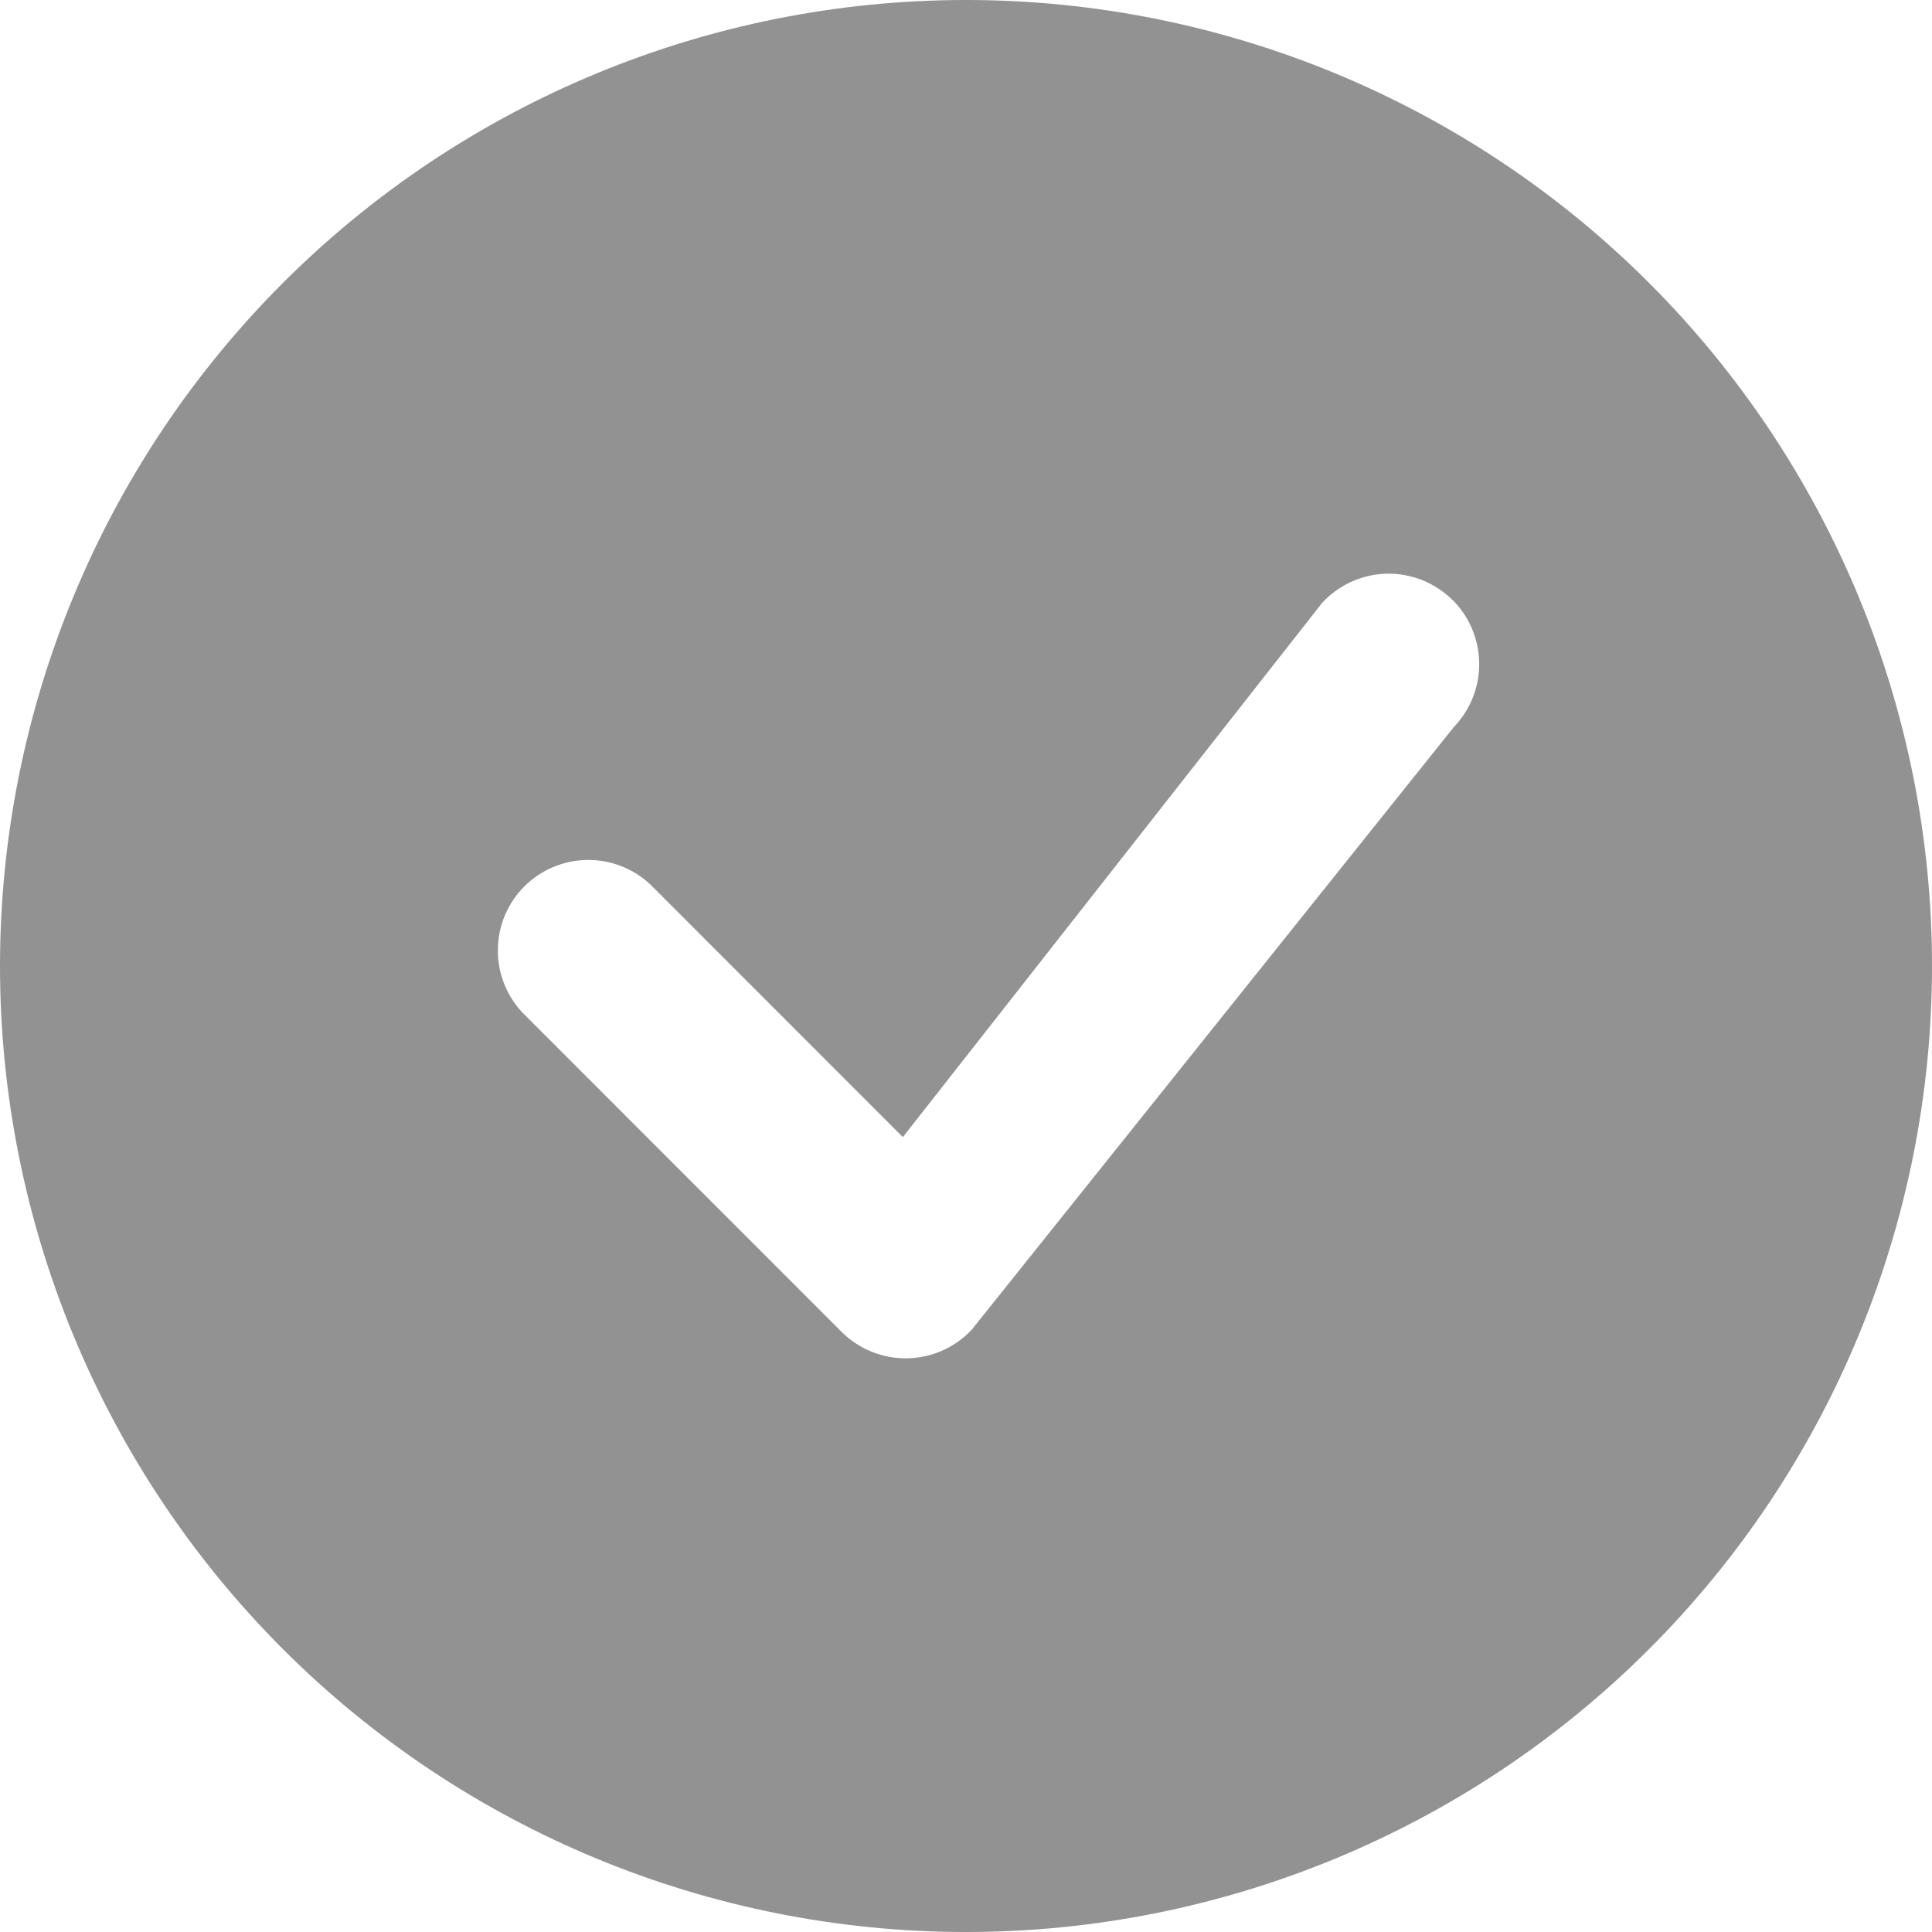
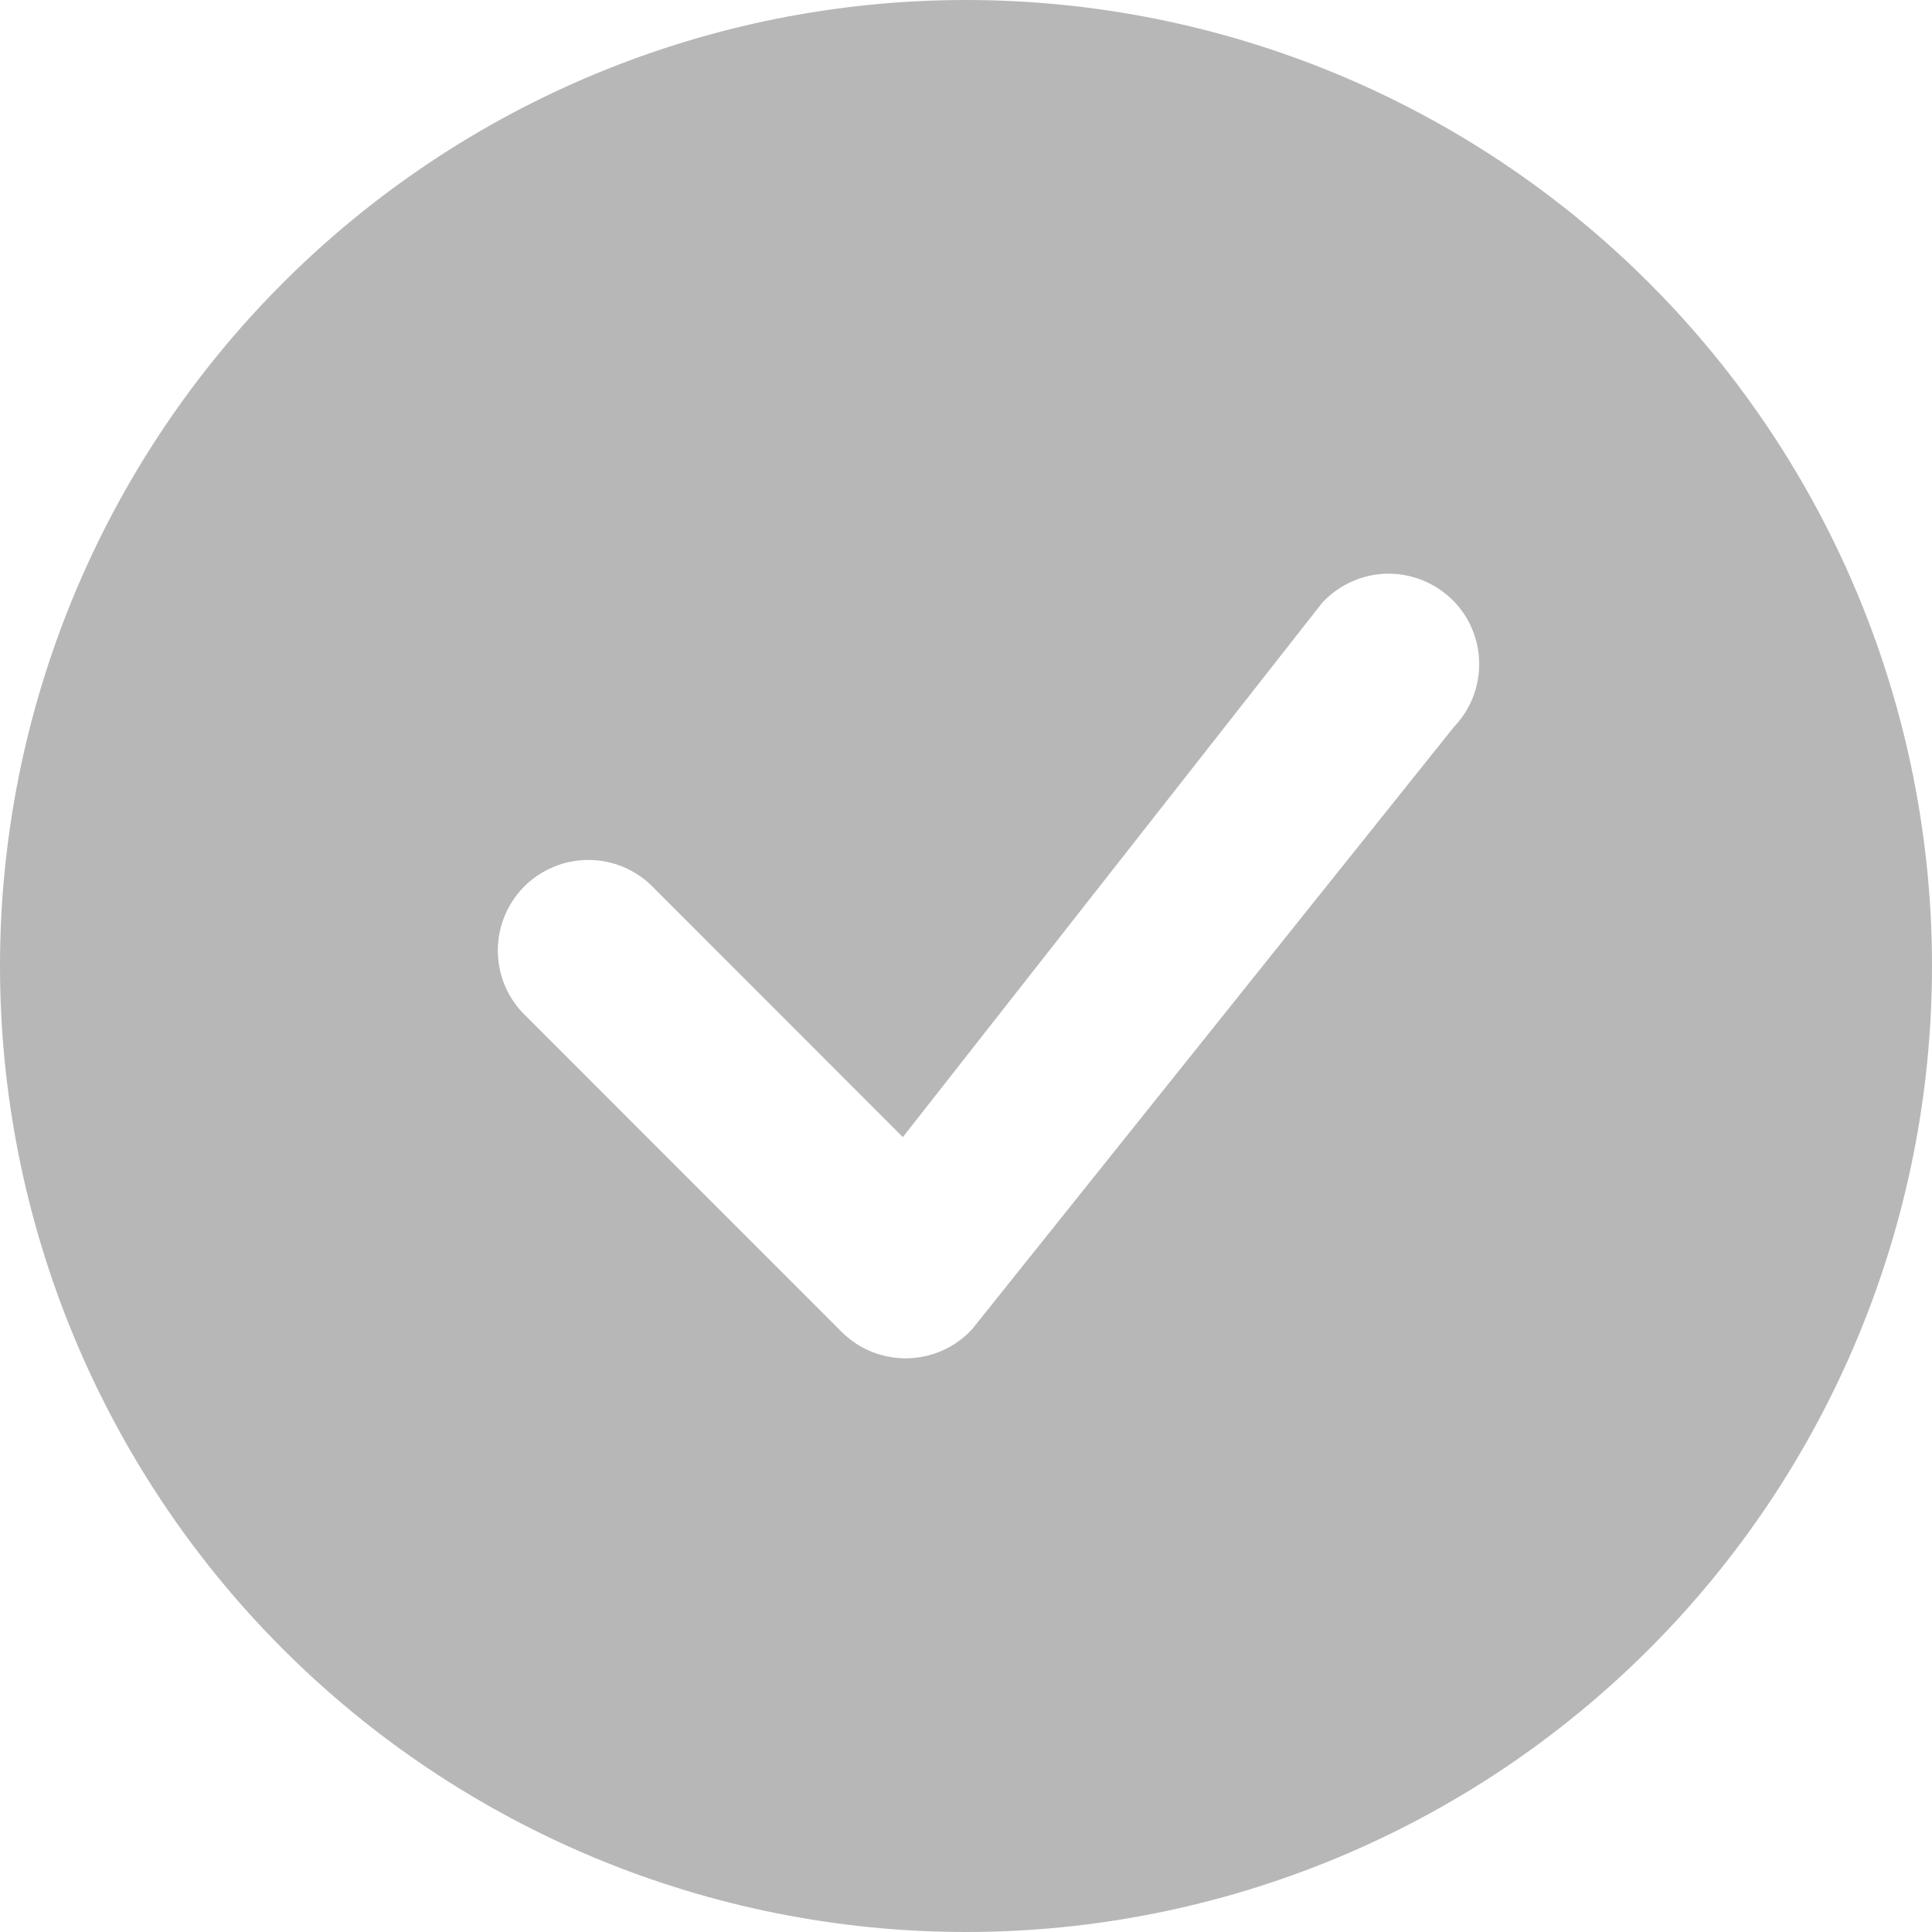
<svg xmlns="http://www.w3.org/2000/svg" width="16" height="16" viewBox="0 0 16 16" fill="none">
-   <path d="M16 8C16 10.122 15.157 12.157 13.657 13.657C12.157 15.157 10.122 16 8 16C5.878 16 3.843 15.157 2.343 13.657C0.843 12.157 0 10.122 0 8C0 5.878 0.843 3.843 2.343 2.343C3.843 0.843 5.878 0 8 0C10.122 0 12.157 0.843 13.657 2.343C15.157 3.843 16 5.878 16 8ZM12.03 4.97C11.959 4.899 11.873 4.843 11.78 4.805C11.686 4.768 11.586 4.749 11.485 4.751C11.384 4.753 11.285 4.776 11.193 4.817C11.101 4.859 11.018 4.918 10.95 4.992L7.477 9.417L5.384 7.323C5.242 7.191 5.054 7.118 4.859 7.122C4.665 7.125 4.48 7.204 4.342 7.341C4.205 7.479 4.126 7.664 4.123 7.858C4.119 8.053 4.192 8.241 4.324 8.383L6.97 11.03C7.041 11.101 7.126 11.157 7.22 11.195C7.313 11.232 7.413 11.251 7.514 11.249C7.614 11.247 7.714 11.225 7.806 11.184C7.898 11.143 7.98 11.084 8.049 11.01L12.041 6.02C12.177 5.878 12.252 5.689 12.25 5.493C12.248 5.297 12.17 5.109 12.031 4.97H12.03Z" fill="#929292" />
+   <path d="M16 8C16 10.122 15.157 12.157 13.657 13.657C12.157 15.157 10.122 16 8 16C5.878 16 3.843 15.157 2.343 13.657C0.843 12.157 0 10.122 0 8C0 5.878 0.843 3.843 2.343 2.343C3.843 0.843 5.878 0 8 0C10.122 0 12.157 0.843 13.657 2.343C15.157 3.843 16 5.878 16 8ZM12.03 4.97C11.959 4.899 11.873 4.843 11.78 4.805C11.686 4.768 11.586 4.749 11.485 4.751C11.384 4.753 11.285 4.776 11.193 4.817C11.101 4.859 11.018 4.918 10.95 4.992L7.477 9.417L5.384 7.323C5.242 7.191 5.054 7.118 4.859 7.122C4.665 7.125 4.48 7.204 4.342 7.341C4.205 7.479 4.126 7.664 4.123 7.858C4.119 8.053 4.192 8.241 4.324 8.383L6.97 11.03C7.041 11.101 7.126 11.157 7.22 11.195C7.313 11.232 7.413 11.251 7.514 11.249C7.614 11.247 7.714 11.225 7.806 11.184C7.898 11.143 7.98 11.084 8.049 11.01L12.041 6.02C12.177 5.878 12.252 5.689 12.25 5.493C12.248 5.297 12.17 5.109 12.031 4.97H12.03Z" fill="#B7B7B7" />
</svg>
